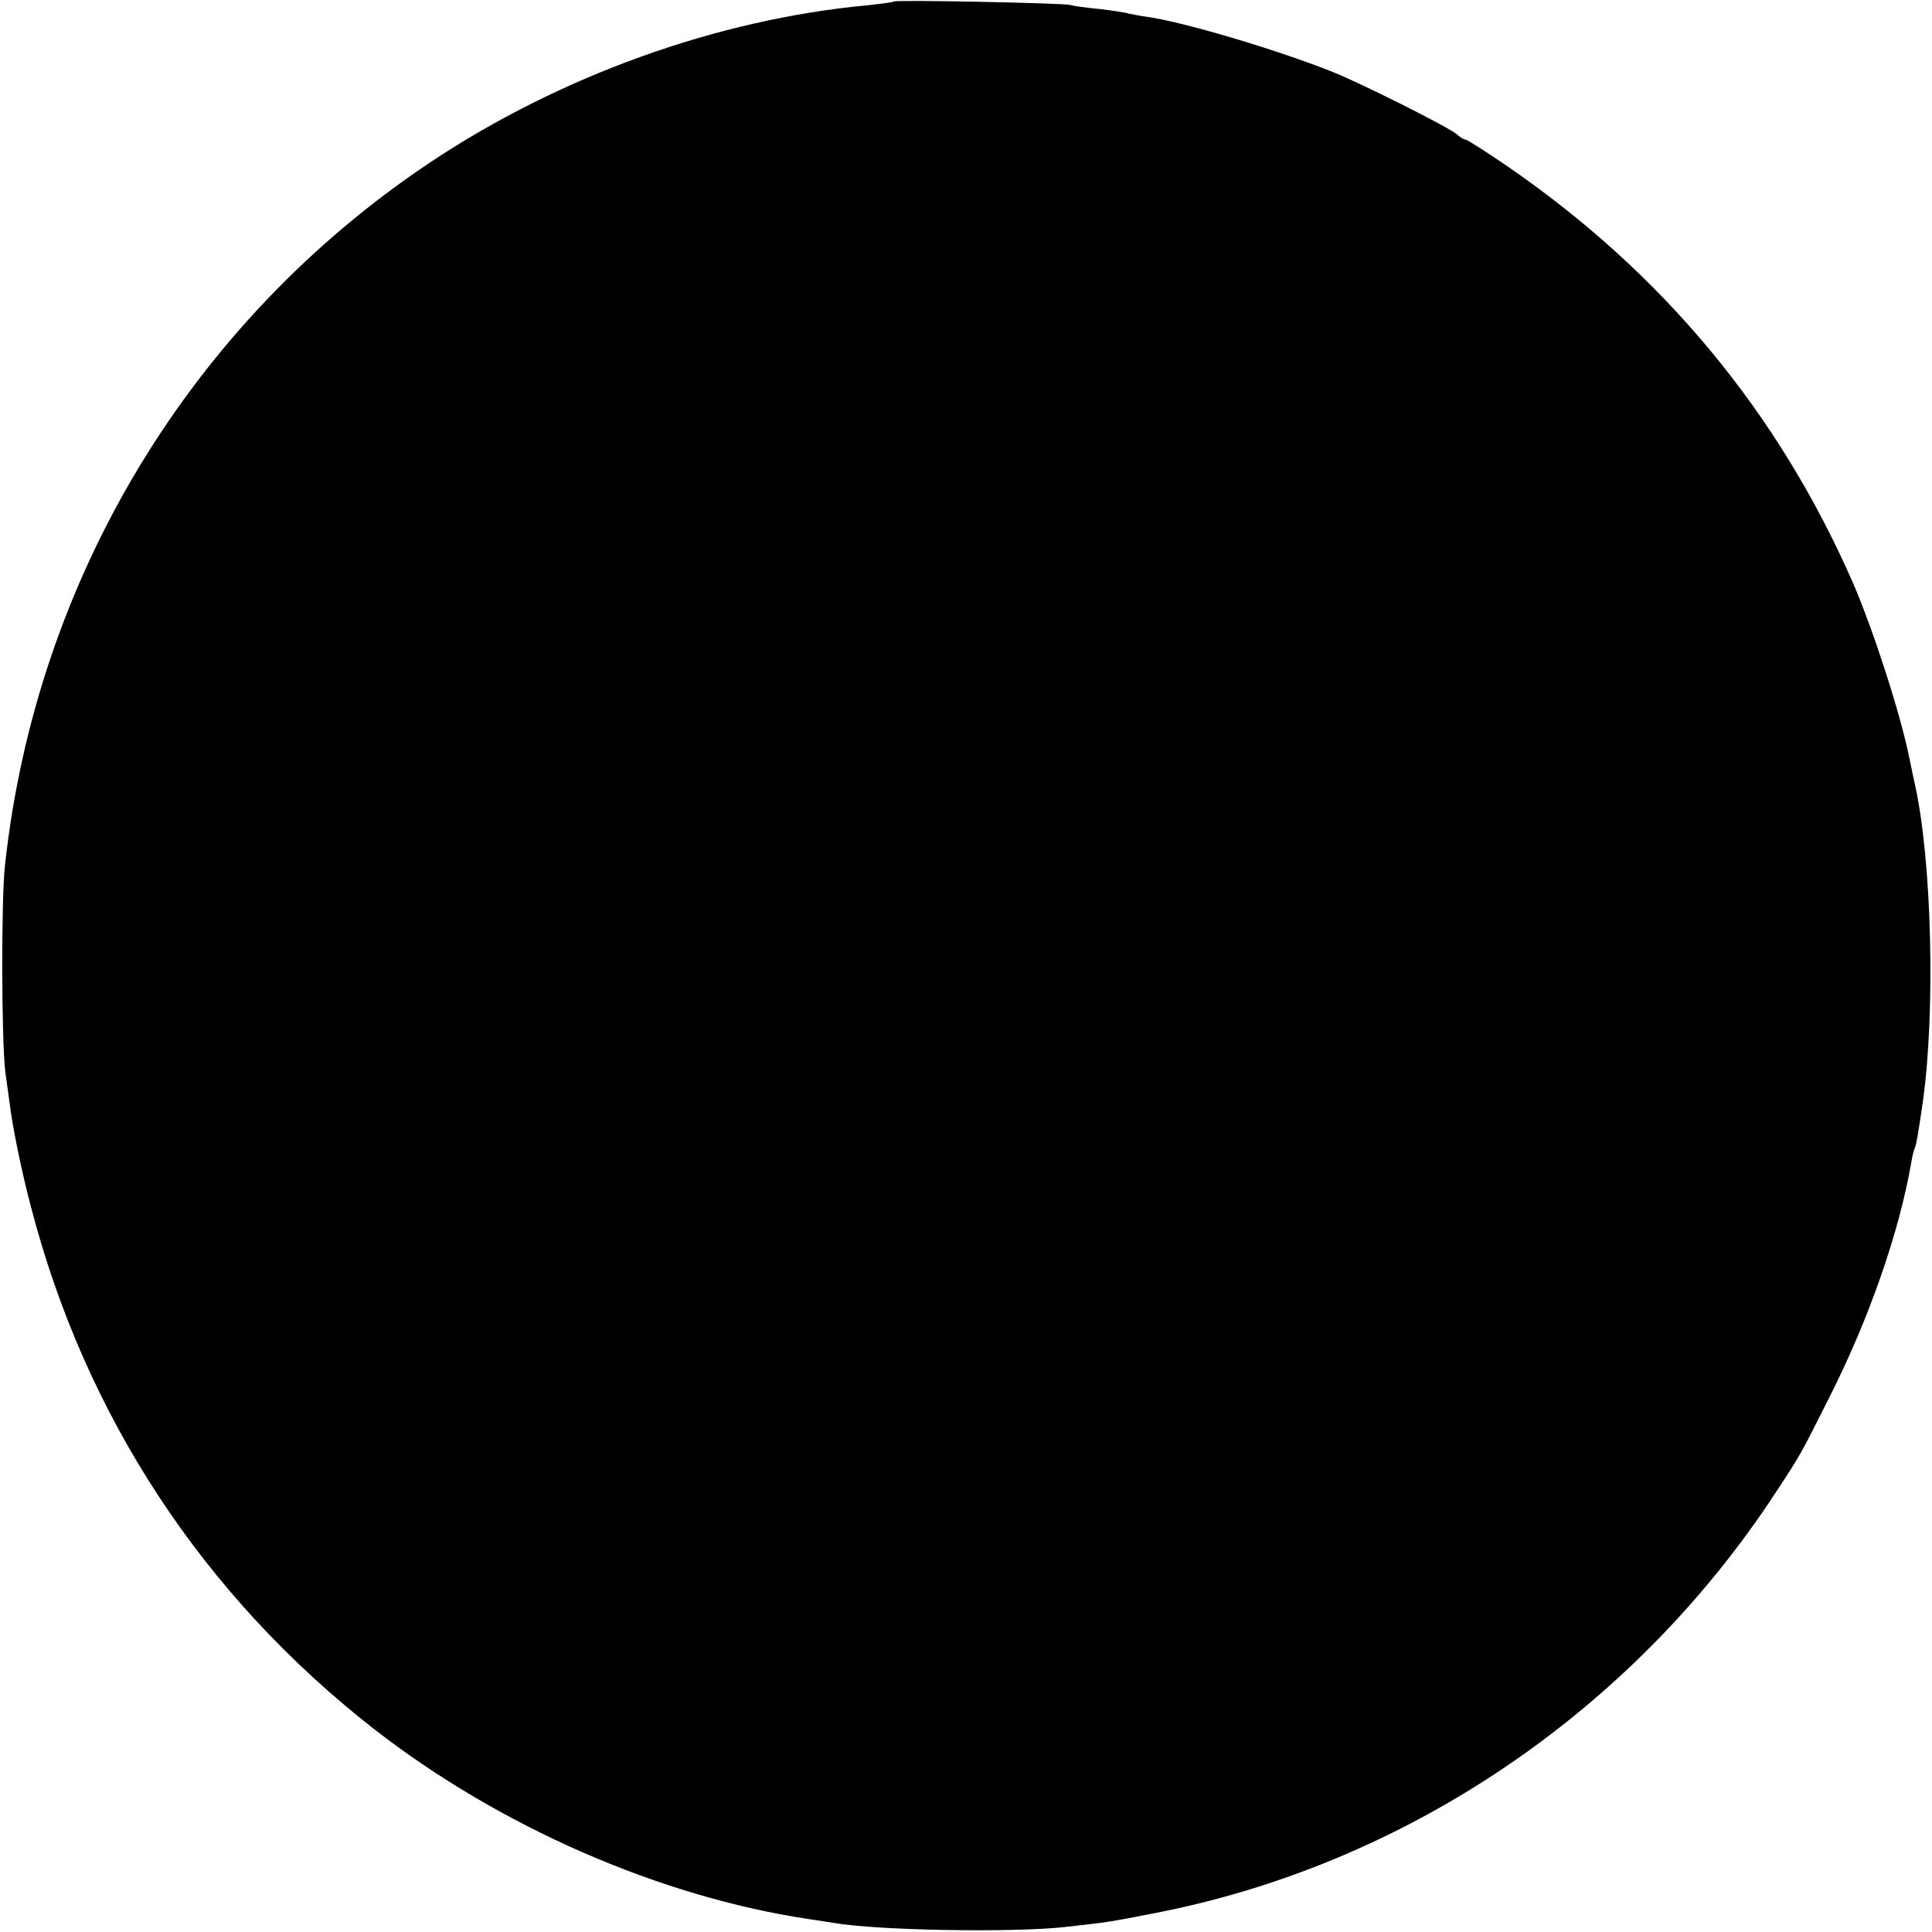
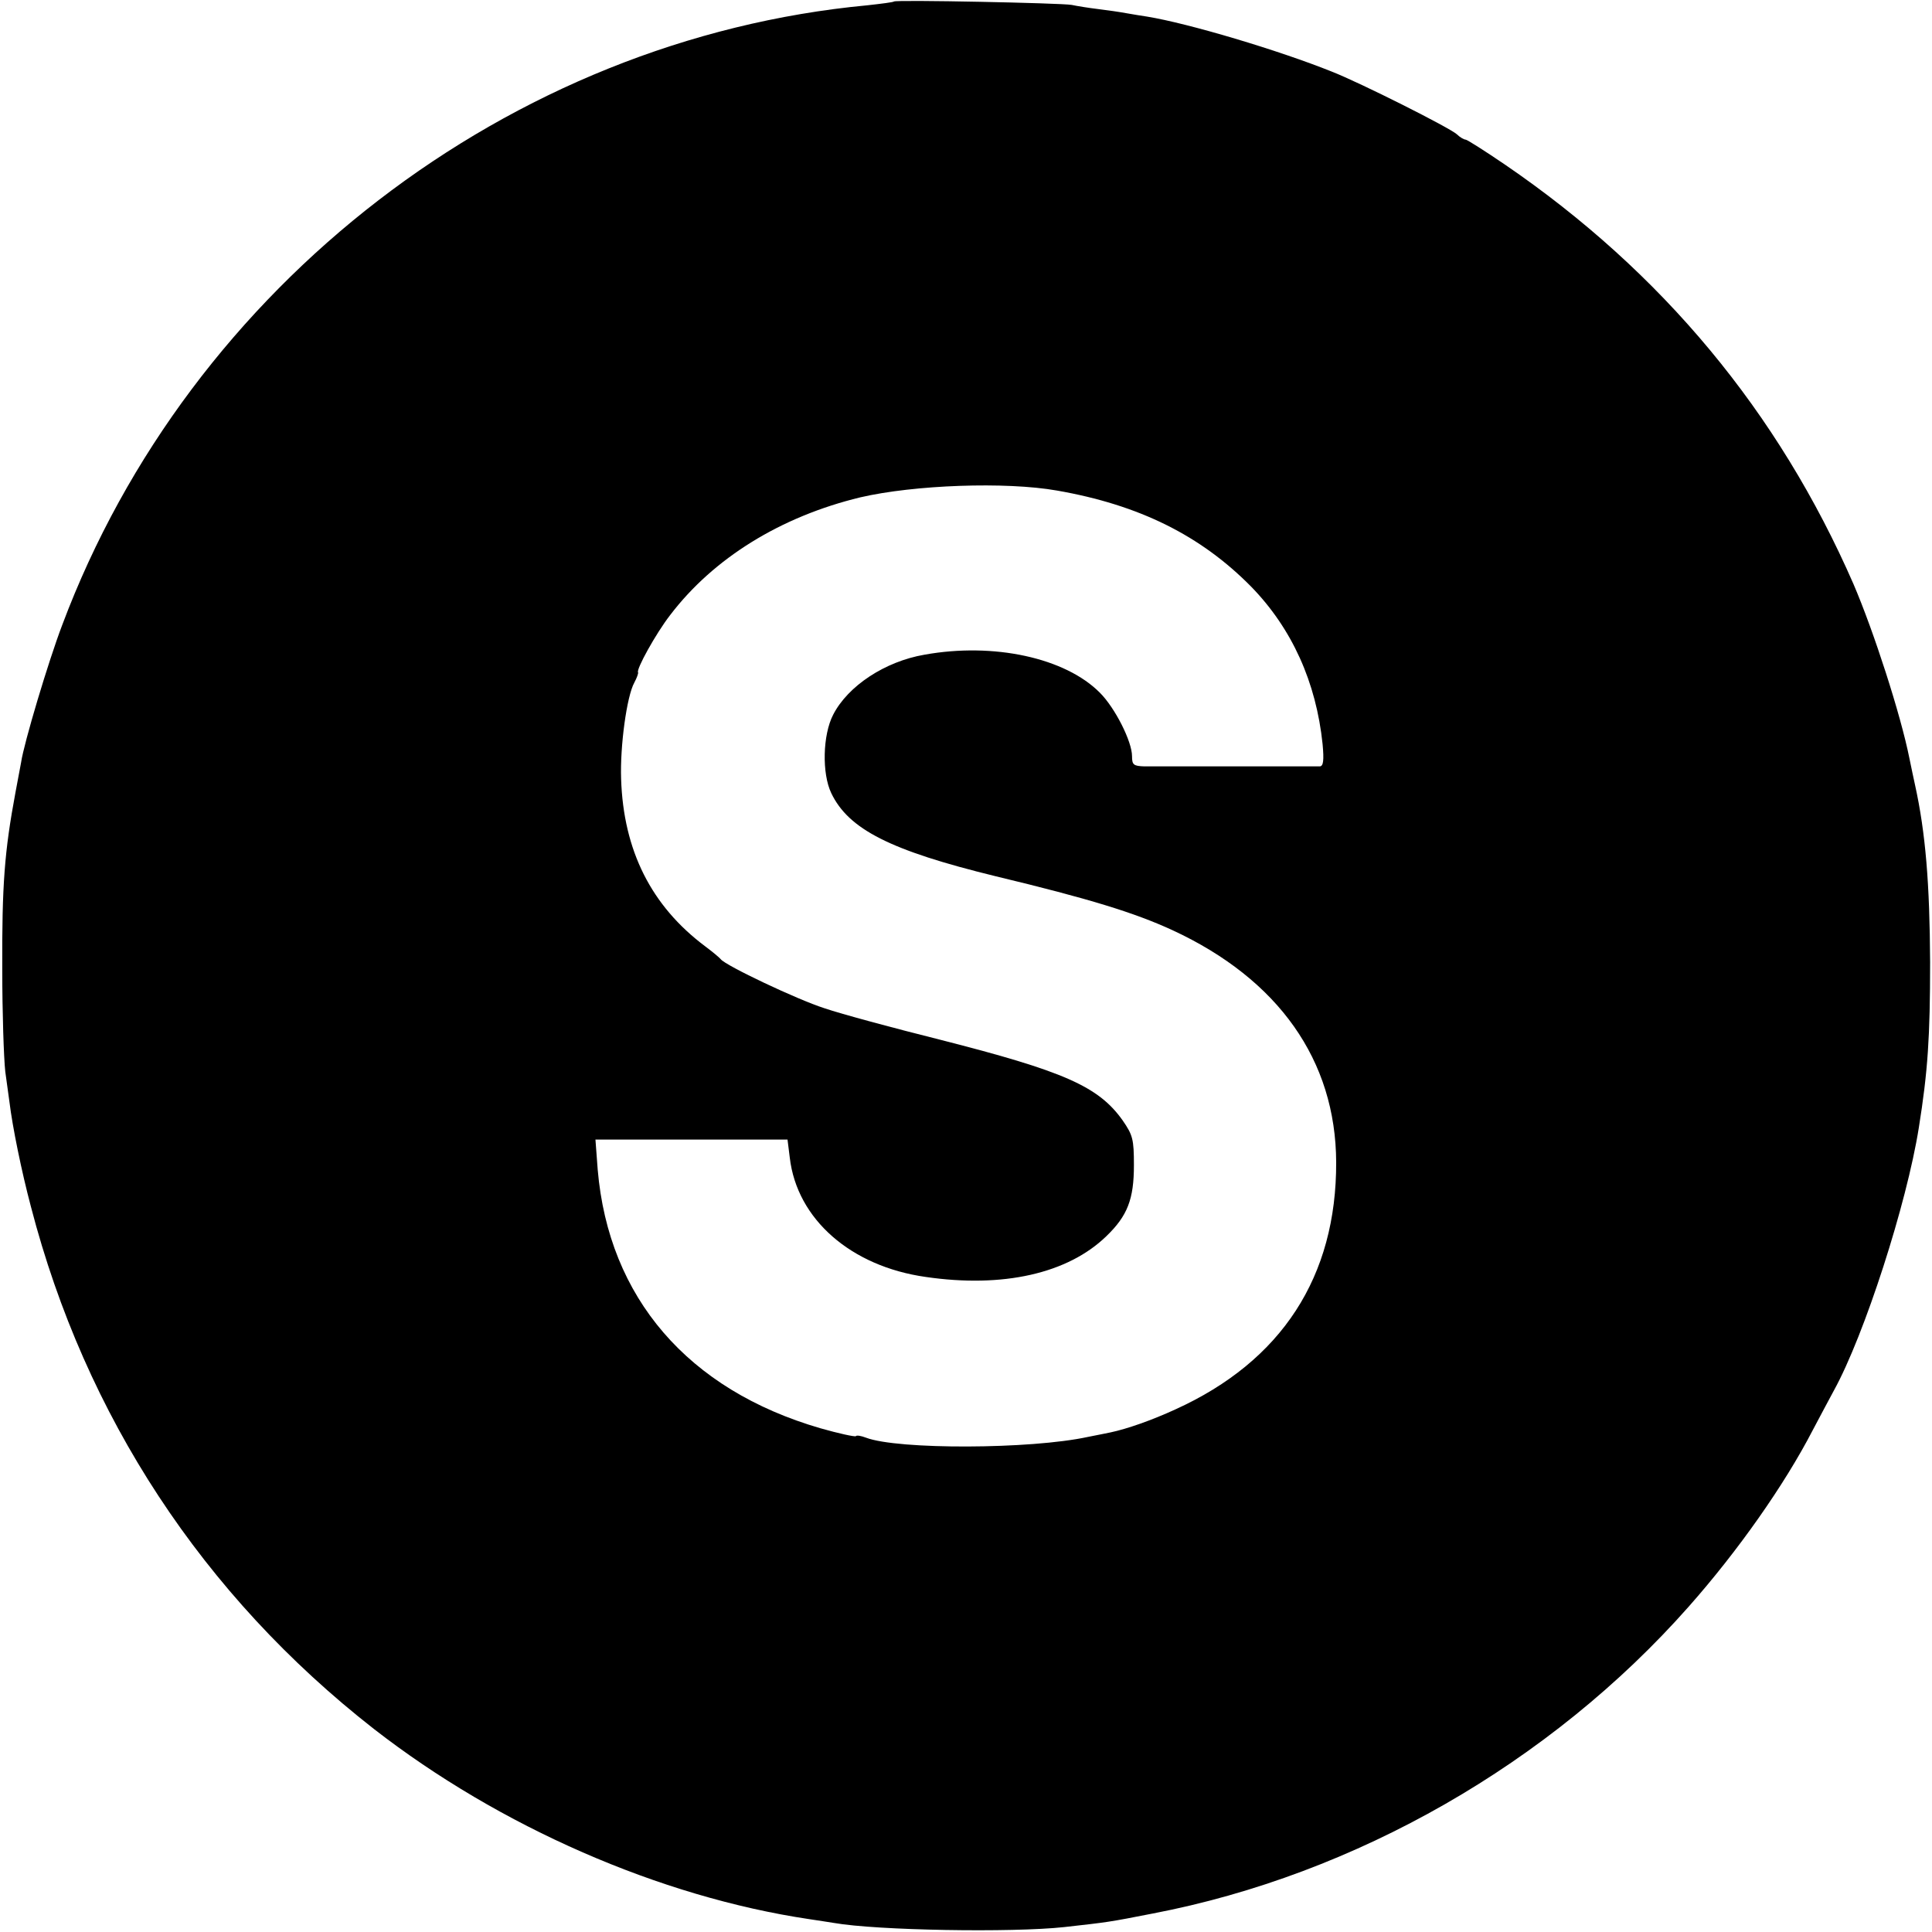
<svg xmlns="http://www.w3.org/2000/svg" version="1.0" width="512pt" height="512pt" viewBox="0 0 512 512" preserveAspectRatio="xMidYMid meet">
  <g transform="translate(0,512) scale(0.1,-0.1)" fill="#000000" stroke="none">
-     <path d="M2369 5116 c-2 -2 -34 -6 -70 -10 -399 -37 -817 -188 -1160 -417 -633 -423 -1044 -1103 -1126 -1864 -10 -93 -9 -463 1 -545 5 -36 10 -72 11 -80 8 -66 32 -184 57 -278 144 -555 456 -1030 909 -1384 333 -259 758 -445 1154 -504 22 -3 51 -8 65 -10 115 -20 472 -26 610 -11 116 13 118 13 235 36 669 128 1271 535 1651 1116 68 103 66 101 144 256 103 204 183 433 215 618 3 19 8 37 10 40 3 6 8 33 21 123 33 237 24 634 -21 838 -3 14 -10 46 -15 71 -23 115 -94 335 -148 461 -199 456 -507 827 -924 1112 -53 36 -100 66 -104 66 -4 0 -15 6 -23 14 -20 18 -257 137 -331 166 -148 59 -397 133 -494 146 -15 2 -35 6 -45 8 -9 3 -43 8 -76 12 -33 3 -69 8 -80 11 -23 5 -461 14 -466 9z" />
+     <path d="M2369 5116 c-2 -2 -34 -6 -70 -10 -948 -89 -1796 -741 -2134 -1642 -37 -97 -102 -315 -109 -364 -3 -14 -9 -50 -15 -80 -29 -156 -36 -244 -35 -470 0 -113 4 -234 8 -270 5 -36 10 -72 11 -80 8 -66 32 -184 57 -278 144 -555 456 -1030 909 -1384 333 -259 758 -445 1154 -504 22 -3 51 -8 65 -10 114 -20 472 -26 610 -11 116 13 118 13 235 36 538 103 1054 399 1420 813 131 148 254 323 329 468 22 41 47 89 56 105 81 147 193 495 225 696 24 150 30 241 30 439 -1 208 -12 343 -40 470 -3 14 -10 46 -15 71 -23 115 -94 335 -148 461 -199 456 -507 827 -924 1112 -53 36 -100 66 -104 66 -4 0 -15 6 -23 14 -20 18 -257 137 -331 166 -142 57 -380 128 -490 146 -14 2 -38 6 -55 9 -16 3 -50 8 -75 11 -25 3 -56 8 -70 11 -28 5 -466 14 -471 9z m432 -1296 c218 -38 381 -119 515 -255 108 -111 172 -253 189 -417 4 -43 2 -58 -7 -59 -15 0 -418 0 -465 0 -29 1 -33 4 -33 27 0 39 -45 128 -85 168 -92 93 -282 134 -465 101 -105 -18 -203 -83 -242 -159 -28 -54 -30 -156 -5 -208 46 -96 157 -152 435 -220 250 -60 369 -97 469 -143 281 -130 433 -345 434 -615 1 -303 -144 -527 -426 -655 -63 -29 -129 -52 -172 -61 -6 -1 -33 -7 -60 -12 -152 -33 -504 -34 -588 -2 -13 5 -25 7 -27 4 -3 -2 -45 7 -94 21 -351 102 -561 346 -590 685 l-6 80 254 0 255 0 6 -48 c19 -163 162 -288 360 -316 205 -30 377 9 479 108 56 54 73 98 73 188 0 69 -3 80 -30 119 -64 90 -155 130 -485 214 -124 31 -261 68 -305 83 -72 23 -262 113 -275 130 -3 4 -21 19 -41 34 -143 107 -217 254 -223 444 -3 87 15 219 35 255 7 13 11 25 10 27 -6 7 47 103 85 152 115 151 293 261 504 312 142 33 385 42 521 18z" />
  </g>
</svg>
